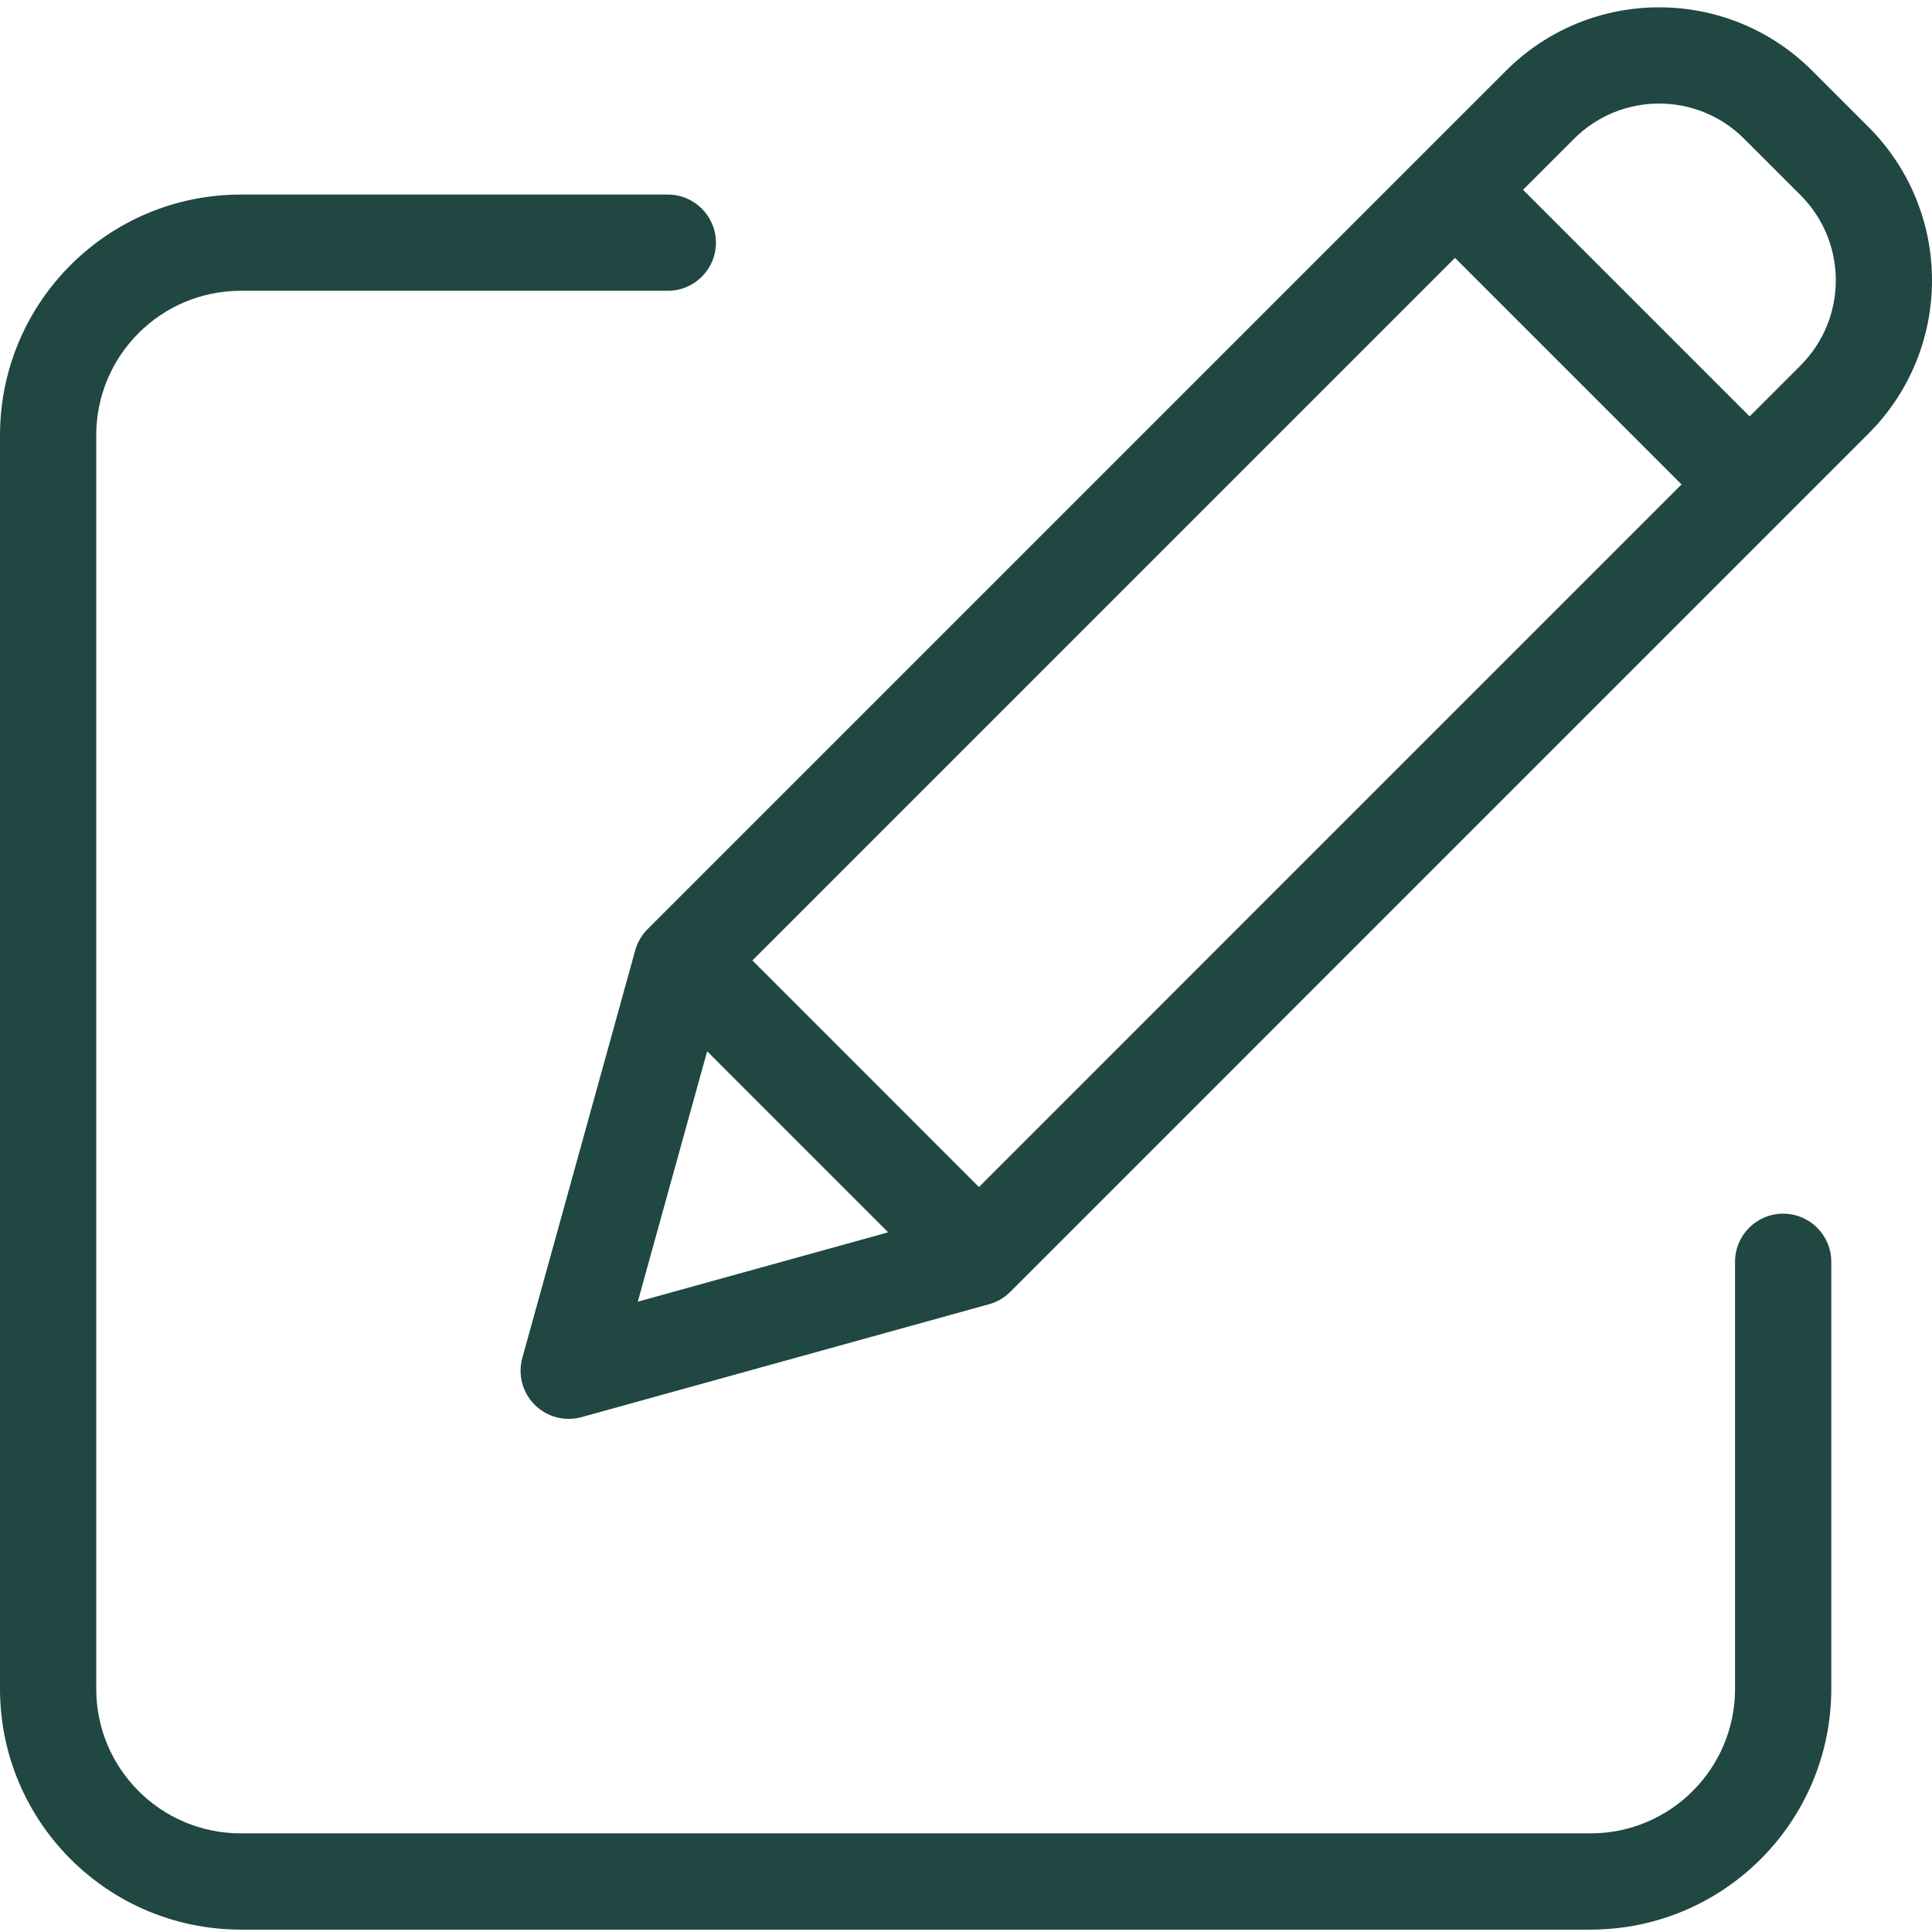
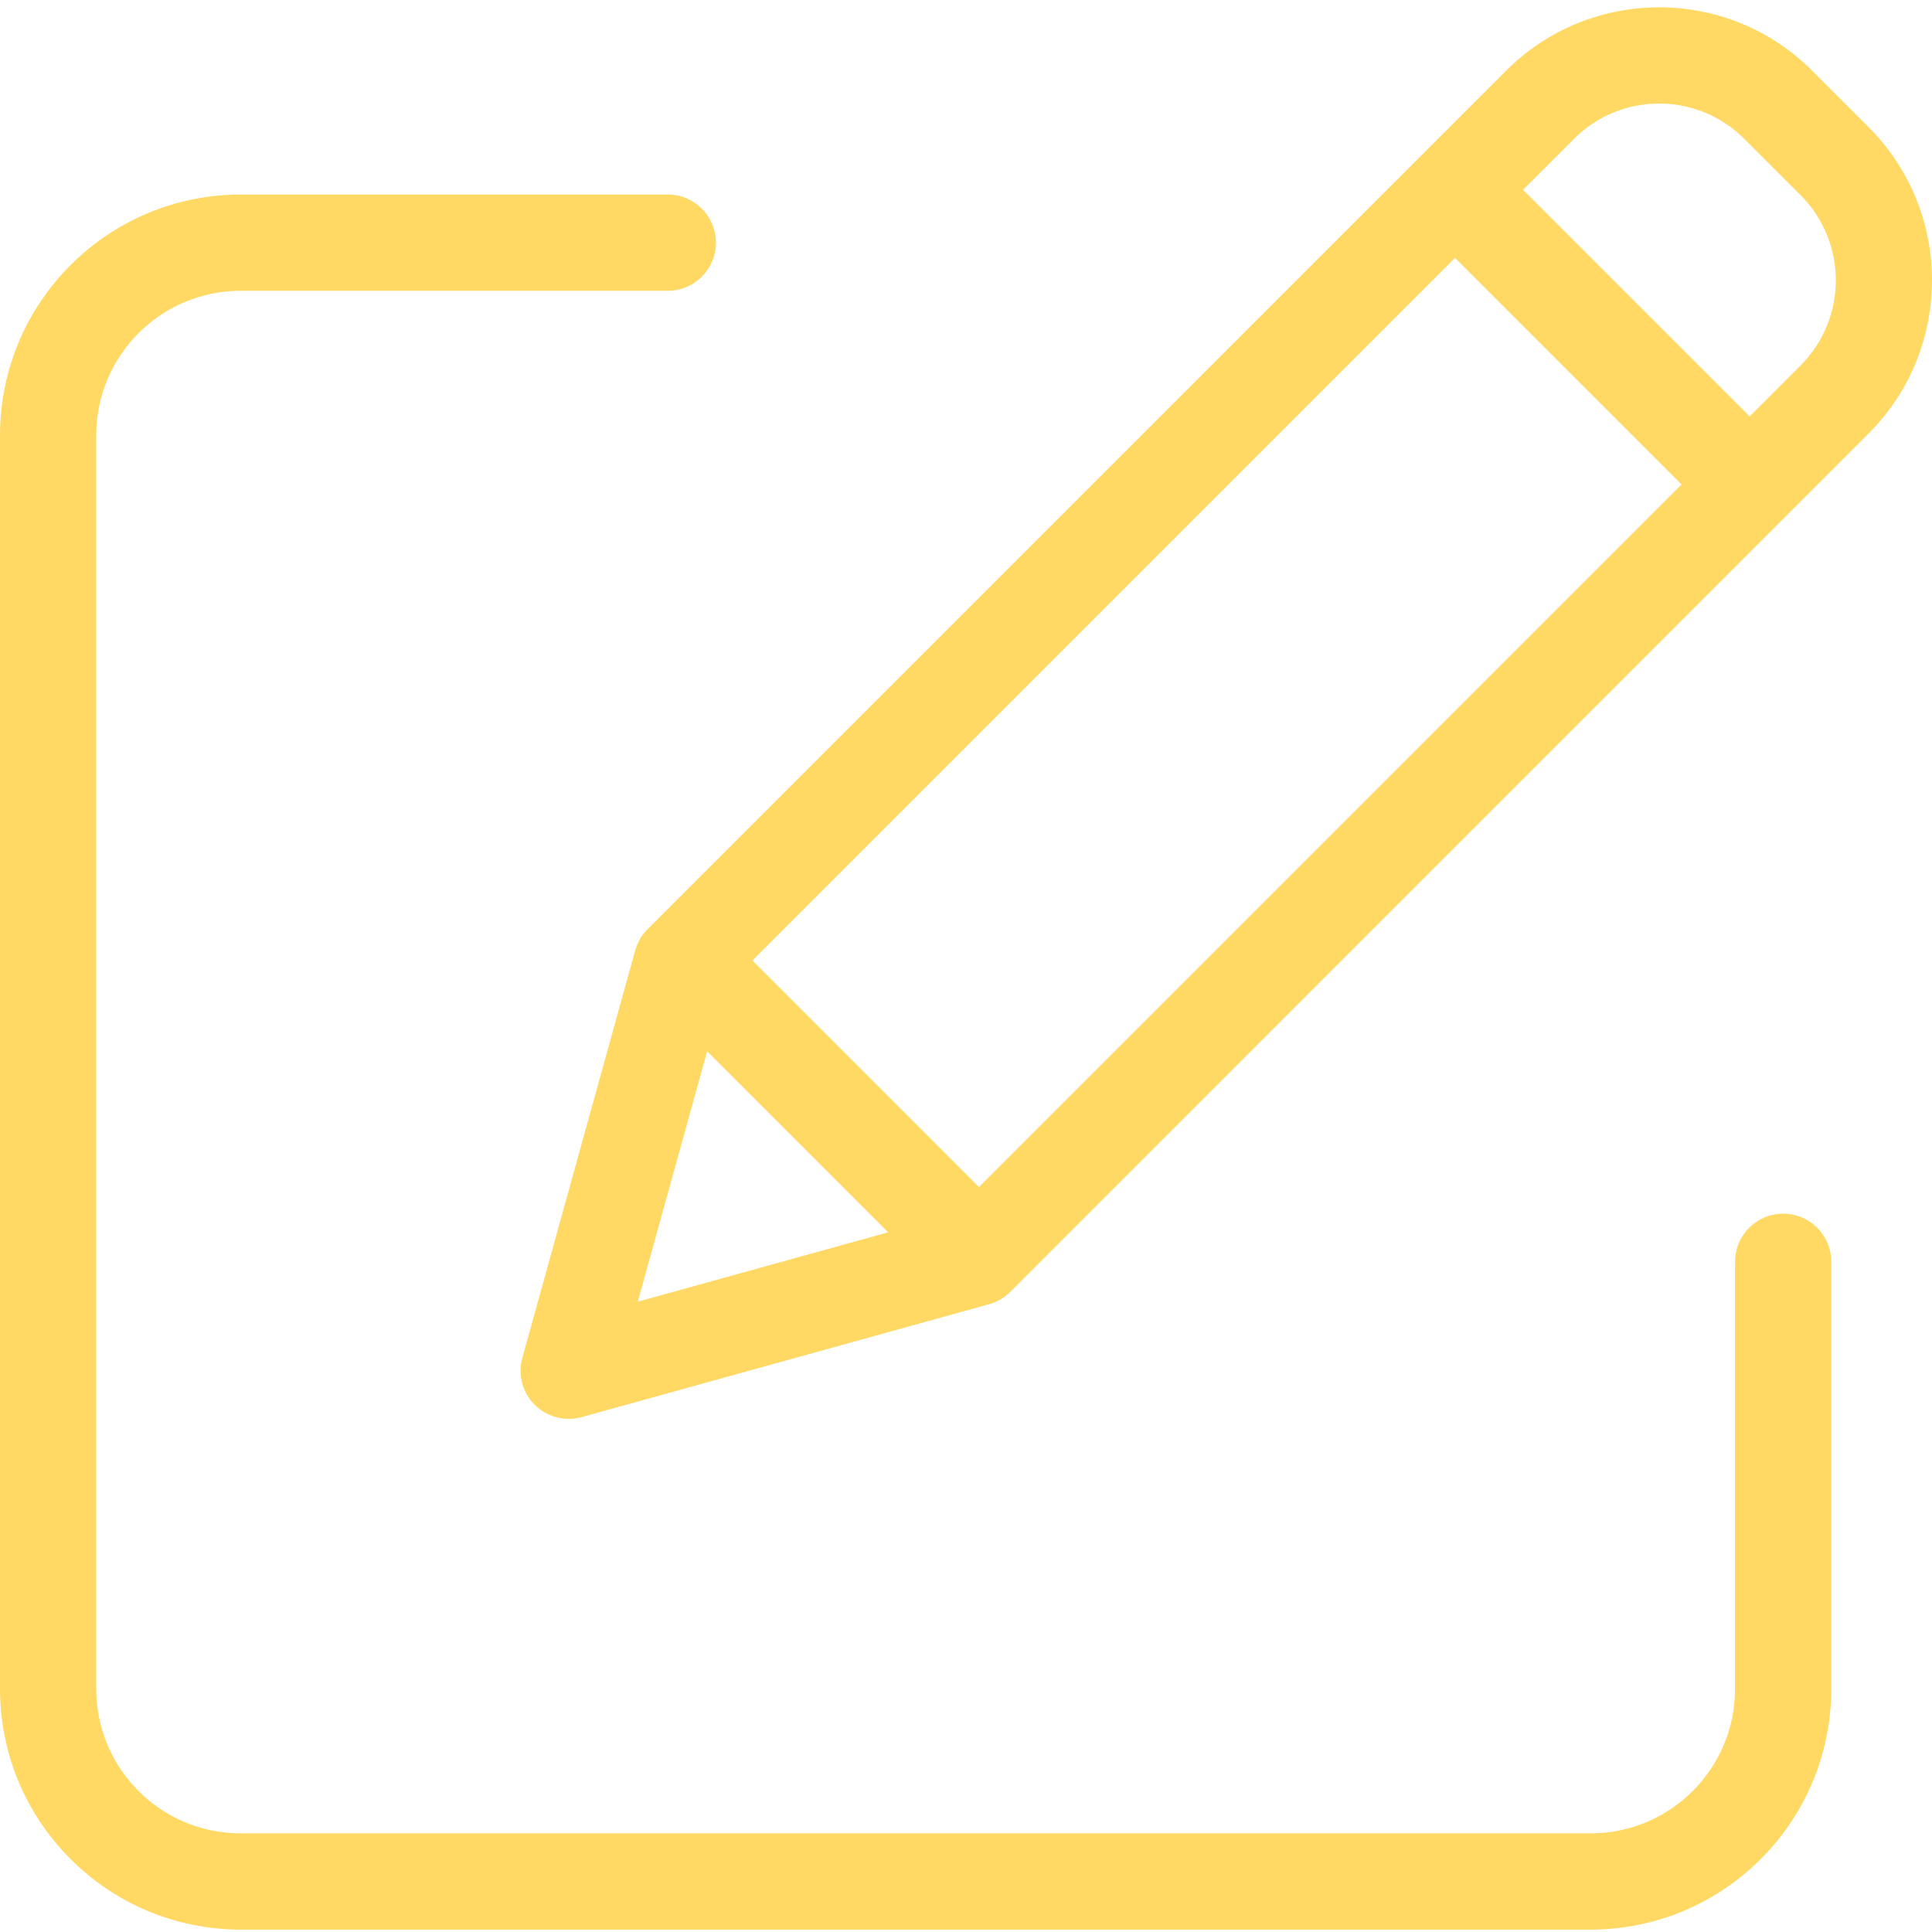
<svg xmlns="http://www.w3.org/2000/svg" height="401pt" viewBox="0 -1 401.523 401" width="401pt">
-   <path fill="#204742" d="m370.59 250.973c-5.523 0-10 4.477-10 10v88.789c-.02 16.562-13.438 29.984-30 30h-280.59c-16.562-.016-29.98-13.438-30-30v-260.59c.02-16.559 13.438-29.98 30-30h88.789c5.523 0 10-4.477 10-10 0-5.52-4.477-10-10-10h-88.789c-27.602.031-49.969 22.398-50 50v260.594c.031 27.602 22.398 49.969 50 50h280.59c27.602-.031 49.969-22.398 50-50v-88.793c0-5.523-4.477-10-10-10zm0 0" />
-   <path fill="#204742" d="m376.629 13.441c-17.574-17.574-46.066-17.574-63.641 0l-178.406 178.406c-1.223 1.223-2.105 2.738-2.566 4.402l-23.461 84.699c-.965 3.473.016 7.191 2.562 9.742 2.551 2.547 6.27 3.527 9.742 2.566l84.699-23.465c1.664-.461 3.18-1.344 4.402-2.566l178.402-178.41c17.547-17.586 17.547-46.055 0-63.641zm-220.258 184.906 146.012-146.016 47.09 47.09-146.016 146.016zm-9.406 18.875 37.621 37.625-52.039 14.418zm227.258-142.547-10.605 10.605-47.094-47.094 10.609-10.605c9.762-9.762 25.59-9.762 35.352 0l11.738 11.734c9.746 9.773 9.746 25.59 0 35.359zm0 0" />
+   <path fill="#FFD964" d="m370.59 250.973c-5.523 0-10 4.477-10 10v88.789c-.02 16.562-13.438 29.984-30 30h-280.59c-16.562-.016-29.98-13.438-30-30v-260.59c.02-16.559 13.438-29.98 30-30h88.789c5.523 0 10-4.477 10-10 0-5.52-4.477-10-10-10h-88.789c-27.602.031-49.969 22.398-50 50v260.594c.031 27.602 22.398 49.969 50 50h280.59c27.602-.031 49.969-22.398 50-50v-88.793c0-5.523-4.477-10-10-10zm0 0" />
+   <path fill="#FFD964" d="m376.629 13.441c-17.574-17.574-46.066-17.574-63.641 0l-178.406 178.406c-1.223 1.223-2.105 2.738-2.566 4.402l-23.461 84.699c-.965 3.473.016 7.191 2.562 9.742 2.551 2.547 6.27 3.527 9.742 2.566l84.699-23.465c1.664-.461 3.18-1.344 4.402-2.566l178.402-178.41c17.547-17.586 17.547-46.055 0-63.641zm-220.258 184.906 146.012-146.016 47.09 47.09-146.016 146.016zm-9.406 18.875 37.621 37.625-52.039 14.418zm227.258-142.547-10.605 10.605-47.094-47.094 10.609-10.605c9.762-9.762 25.59-9.762 35.352 0l11.738 11.734c9.746 9.773 9.746 25.59 0 35.359zm0 0" />
</svg>
